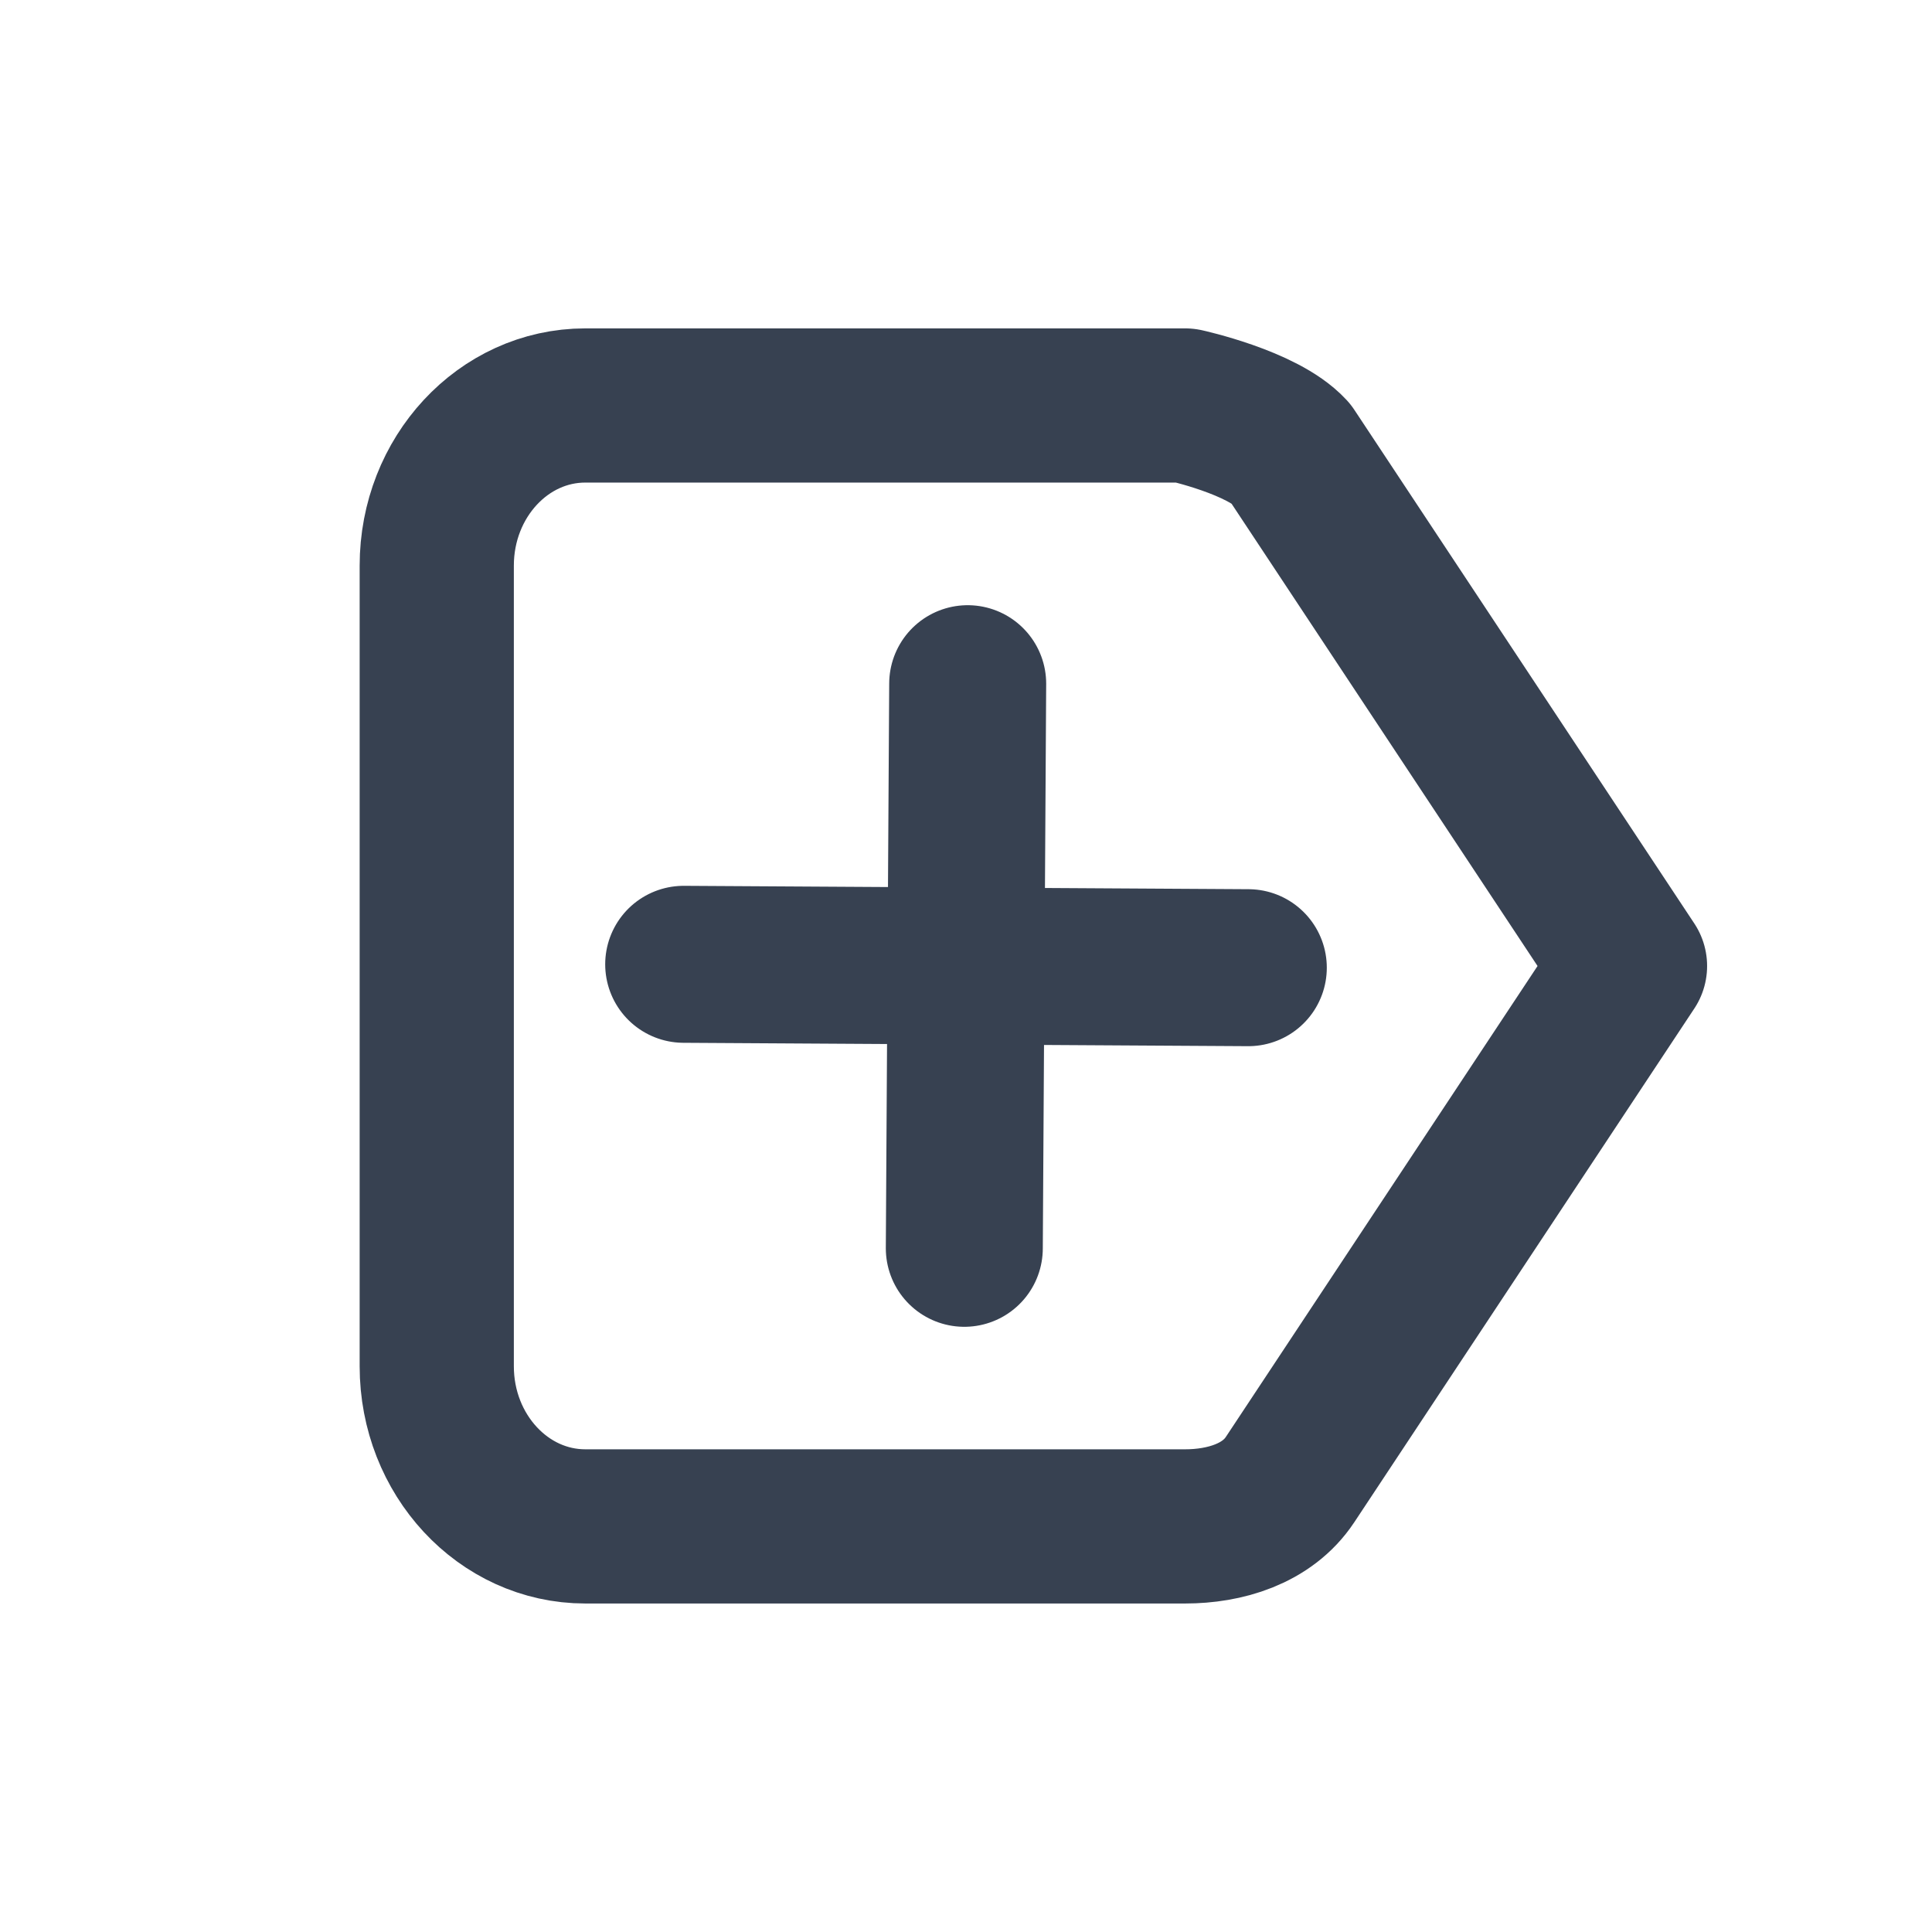
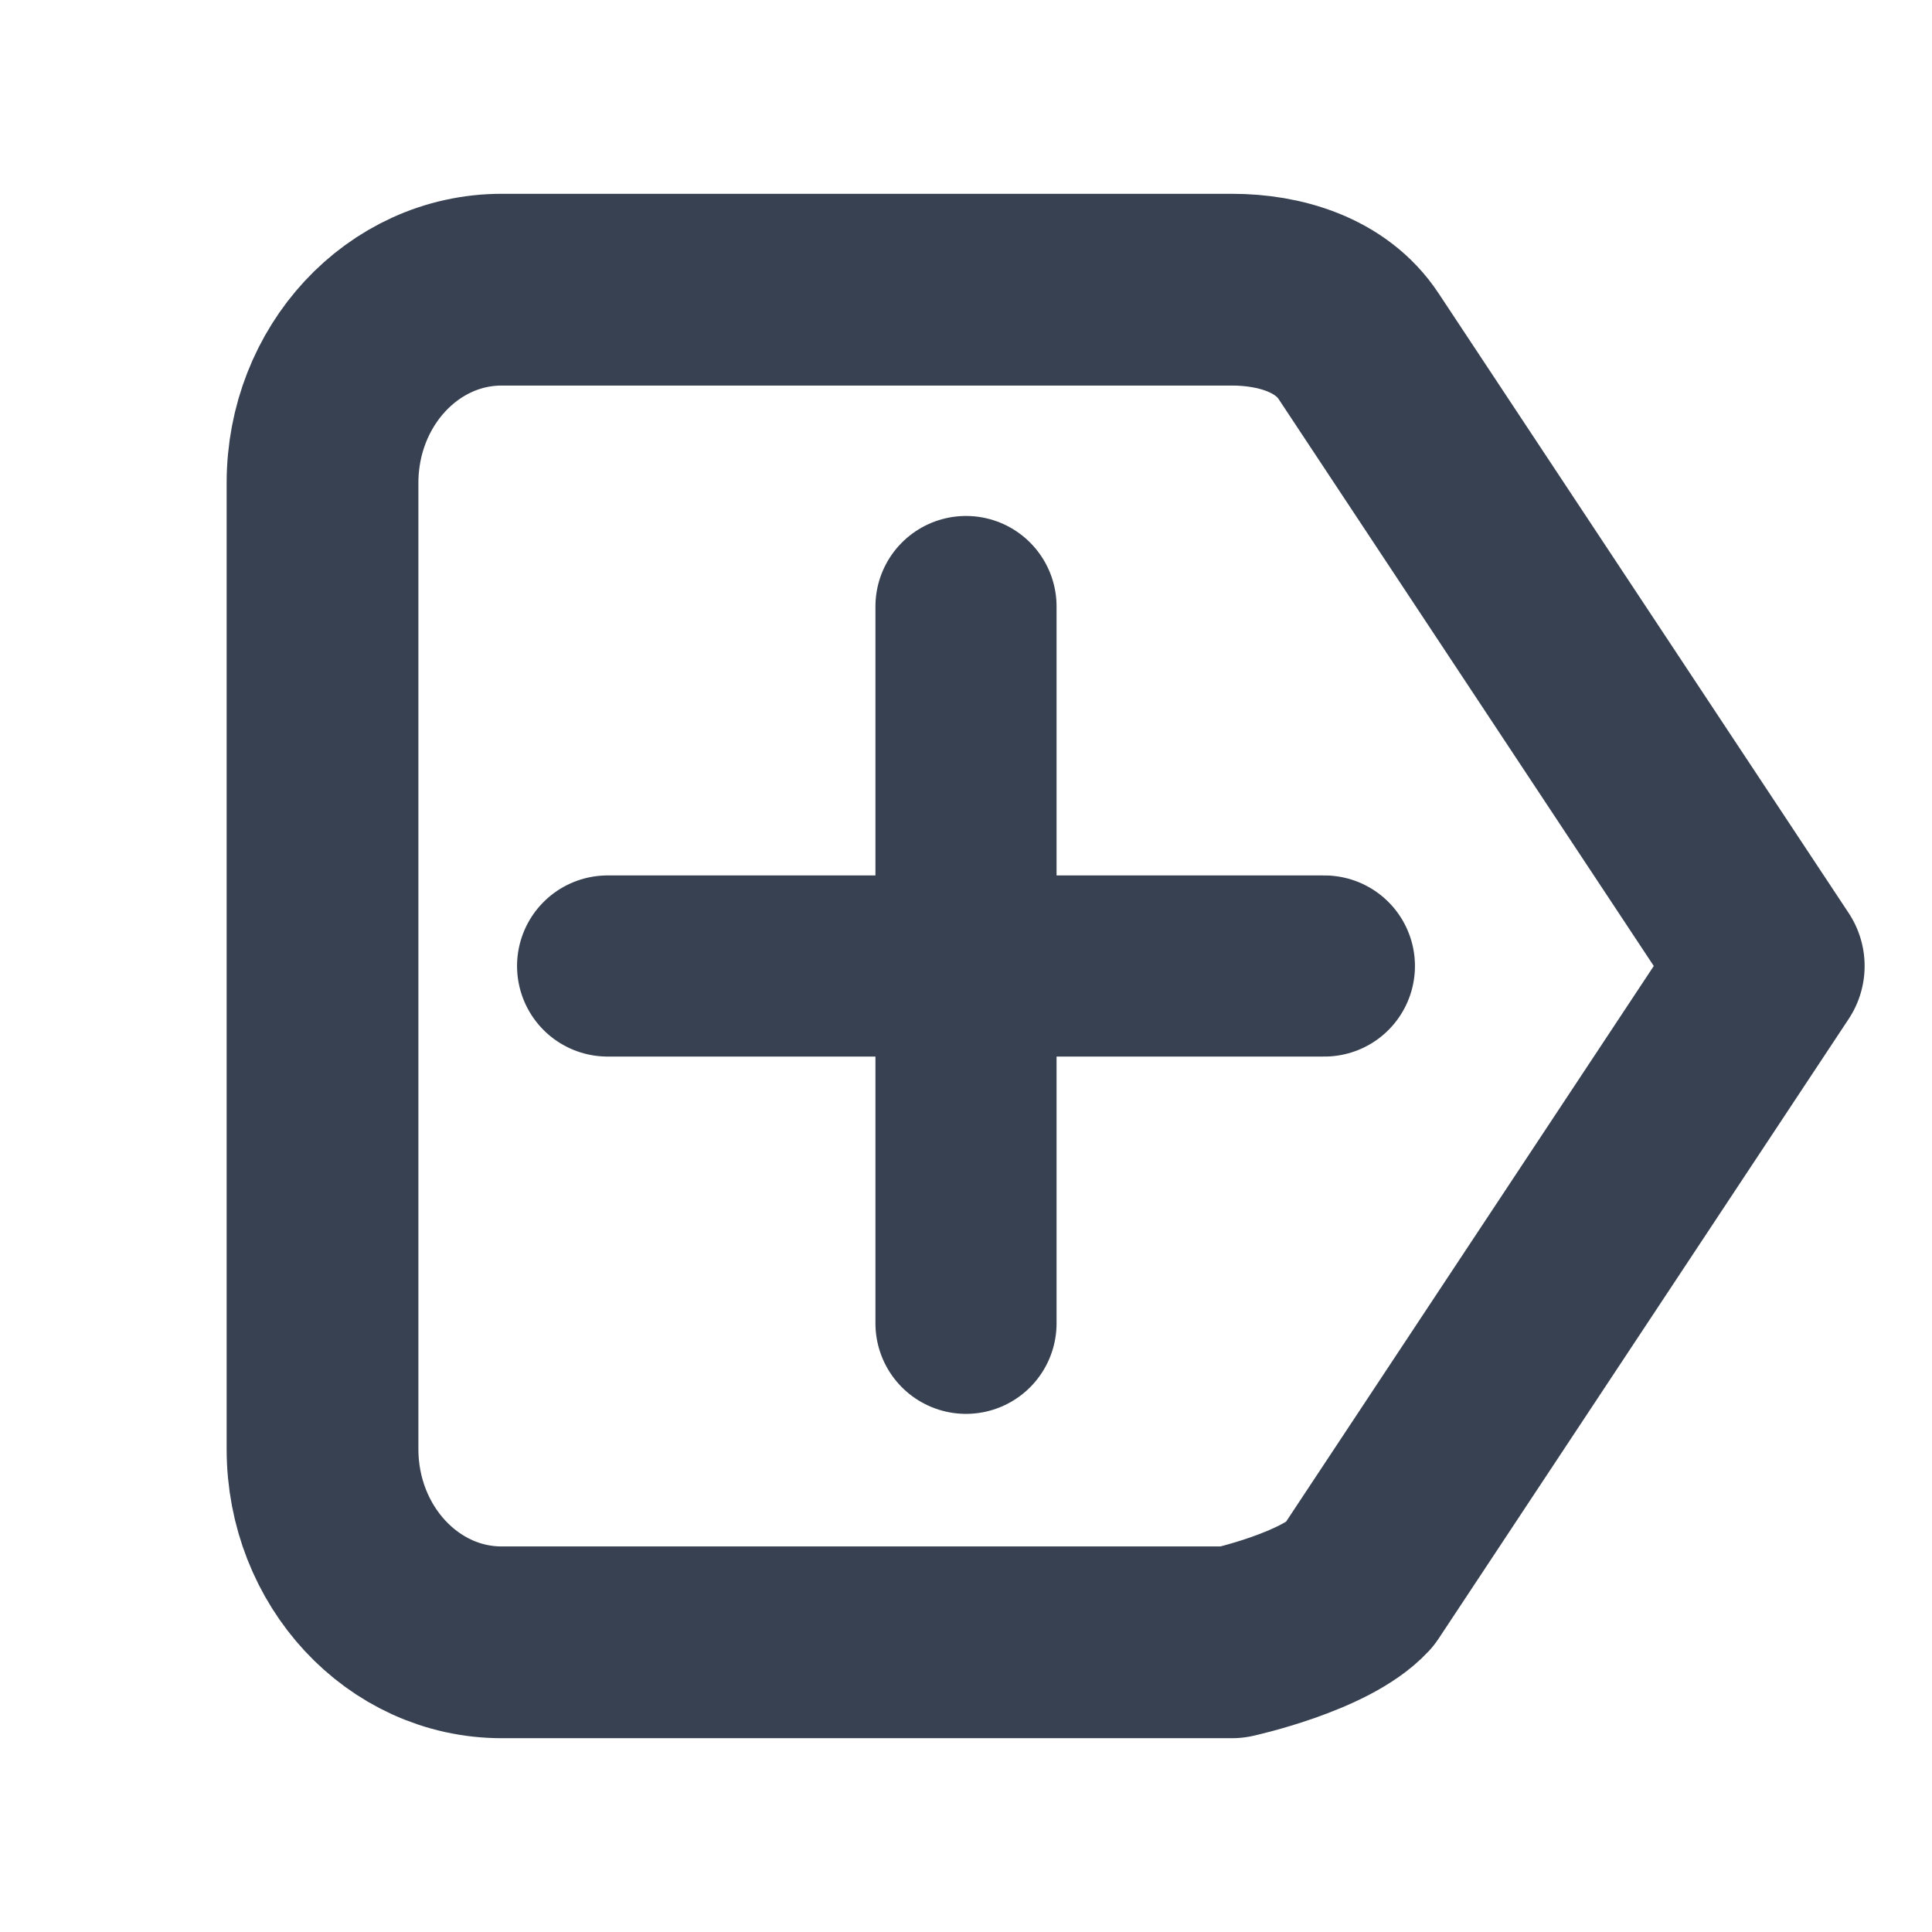
<svg xmlns="http://www.w3.org/2000/svg" width="16" height="16" viewBox="0 0 16 16" fill="none" version="1.1" id="svg835">
  <defs id="defs839" />
-   <path d="M 13.499,8 10.684,3.747 C 10.454,3.498 9.815,3.358 9.815,3.358 H 4.847 c -0.679,0 -1.23,0.594 -1.23,1.326 v 6.631 c 0,0.732 0.551,1.326 1.23,1.326 h 4.968 c 0.326,0 0.68,-0.102 0.869,-0.388 z" stroke="#374151" stroke-width="1.277" stroke-linecap="round" stroke-linejoin="round" id="path833" />
-   <path d="M 8.014,5.662 8,8 M 8,8 7.986,10.338 M 8,8 5.662,7.986 M 8,8 10.338,8.014" stroke="#374151" stroke-width="2.567" stroke-linecap="round" stroke-linejoin="round" id="path833-0" style="stroke-width:1.3;stroke-miterlimit:4;stroke-dasharray:none" />
+   <path d="m 14.648,8 -3.396,5.132 c -0.278,0.3 -1.049,0.469 -1.049,0.469 H 4.155 c -0.819,0 -1.484,-0.716 -1.484,-1.6 V 3.999 c 0,-0.884 0.664,-1.6 1.484,-1.6 h 6.048 c 0.393,0 0.821,0.123 1.049,0.469 z" stroke="#374151" stroke-width="1.455" stroke-linecap="round" stroke-linejoin="round" id="path833" style="stroke-width:1.588;stroke-miterlimit:4;stroke-dasharray:none" />
+   <path style="fill:none;stroke:#374151;stroke-width:1.5;stroke-linecap:round;stroke-linejoin:round;stroke-miterlimit:4;stroke-dasharray:none;stroke-opacity:1" d="M 8,5.023 V 10.959" id="path4054" />
+   <path style="fill:none;stroke:#374151;stroke-width:1.5;stroke-linecap:round;stroke-linejoin:round;stroke-miterlimit:4;stroke-dasharray:none;stroke-opacity:1" d="M 10.968,8 H 5.032" id="path4054-9" />
</svg>
